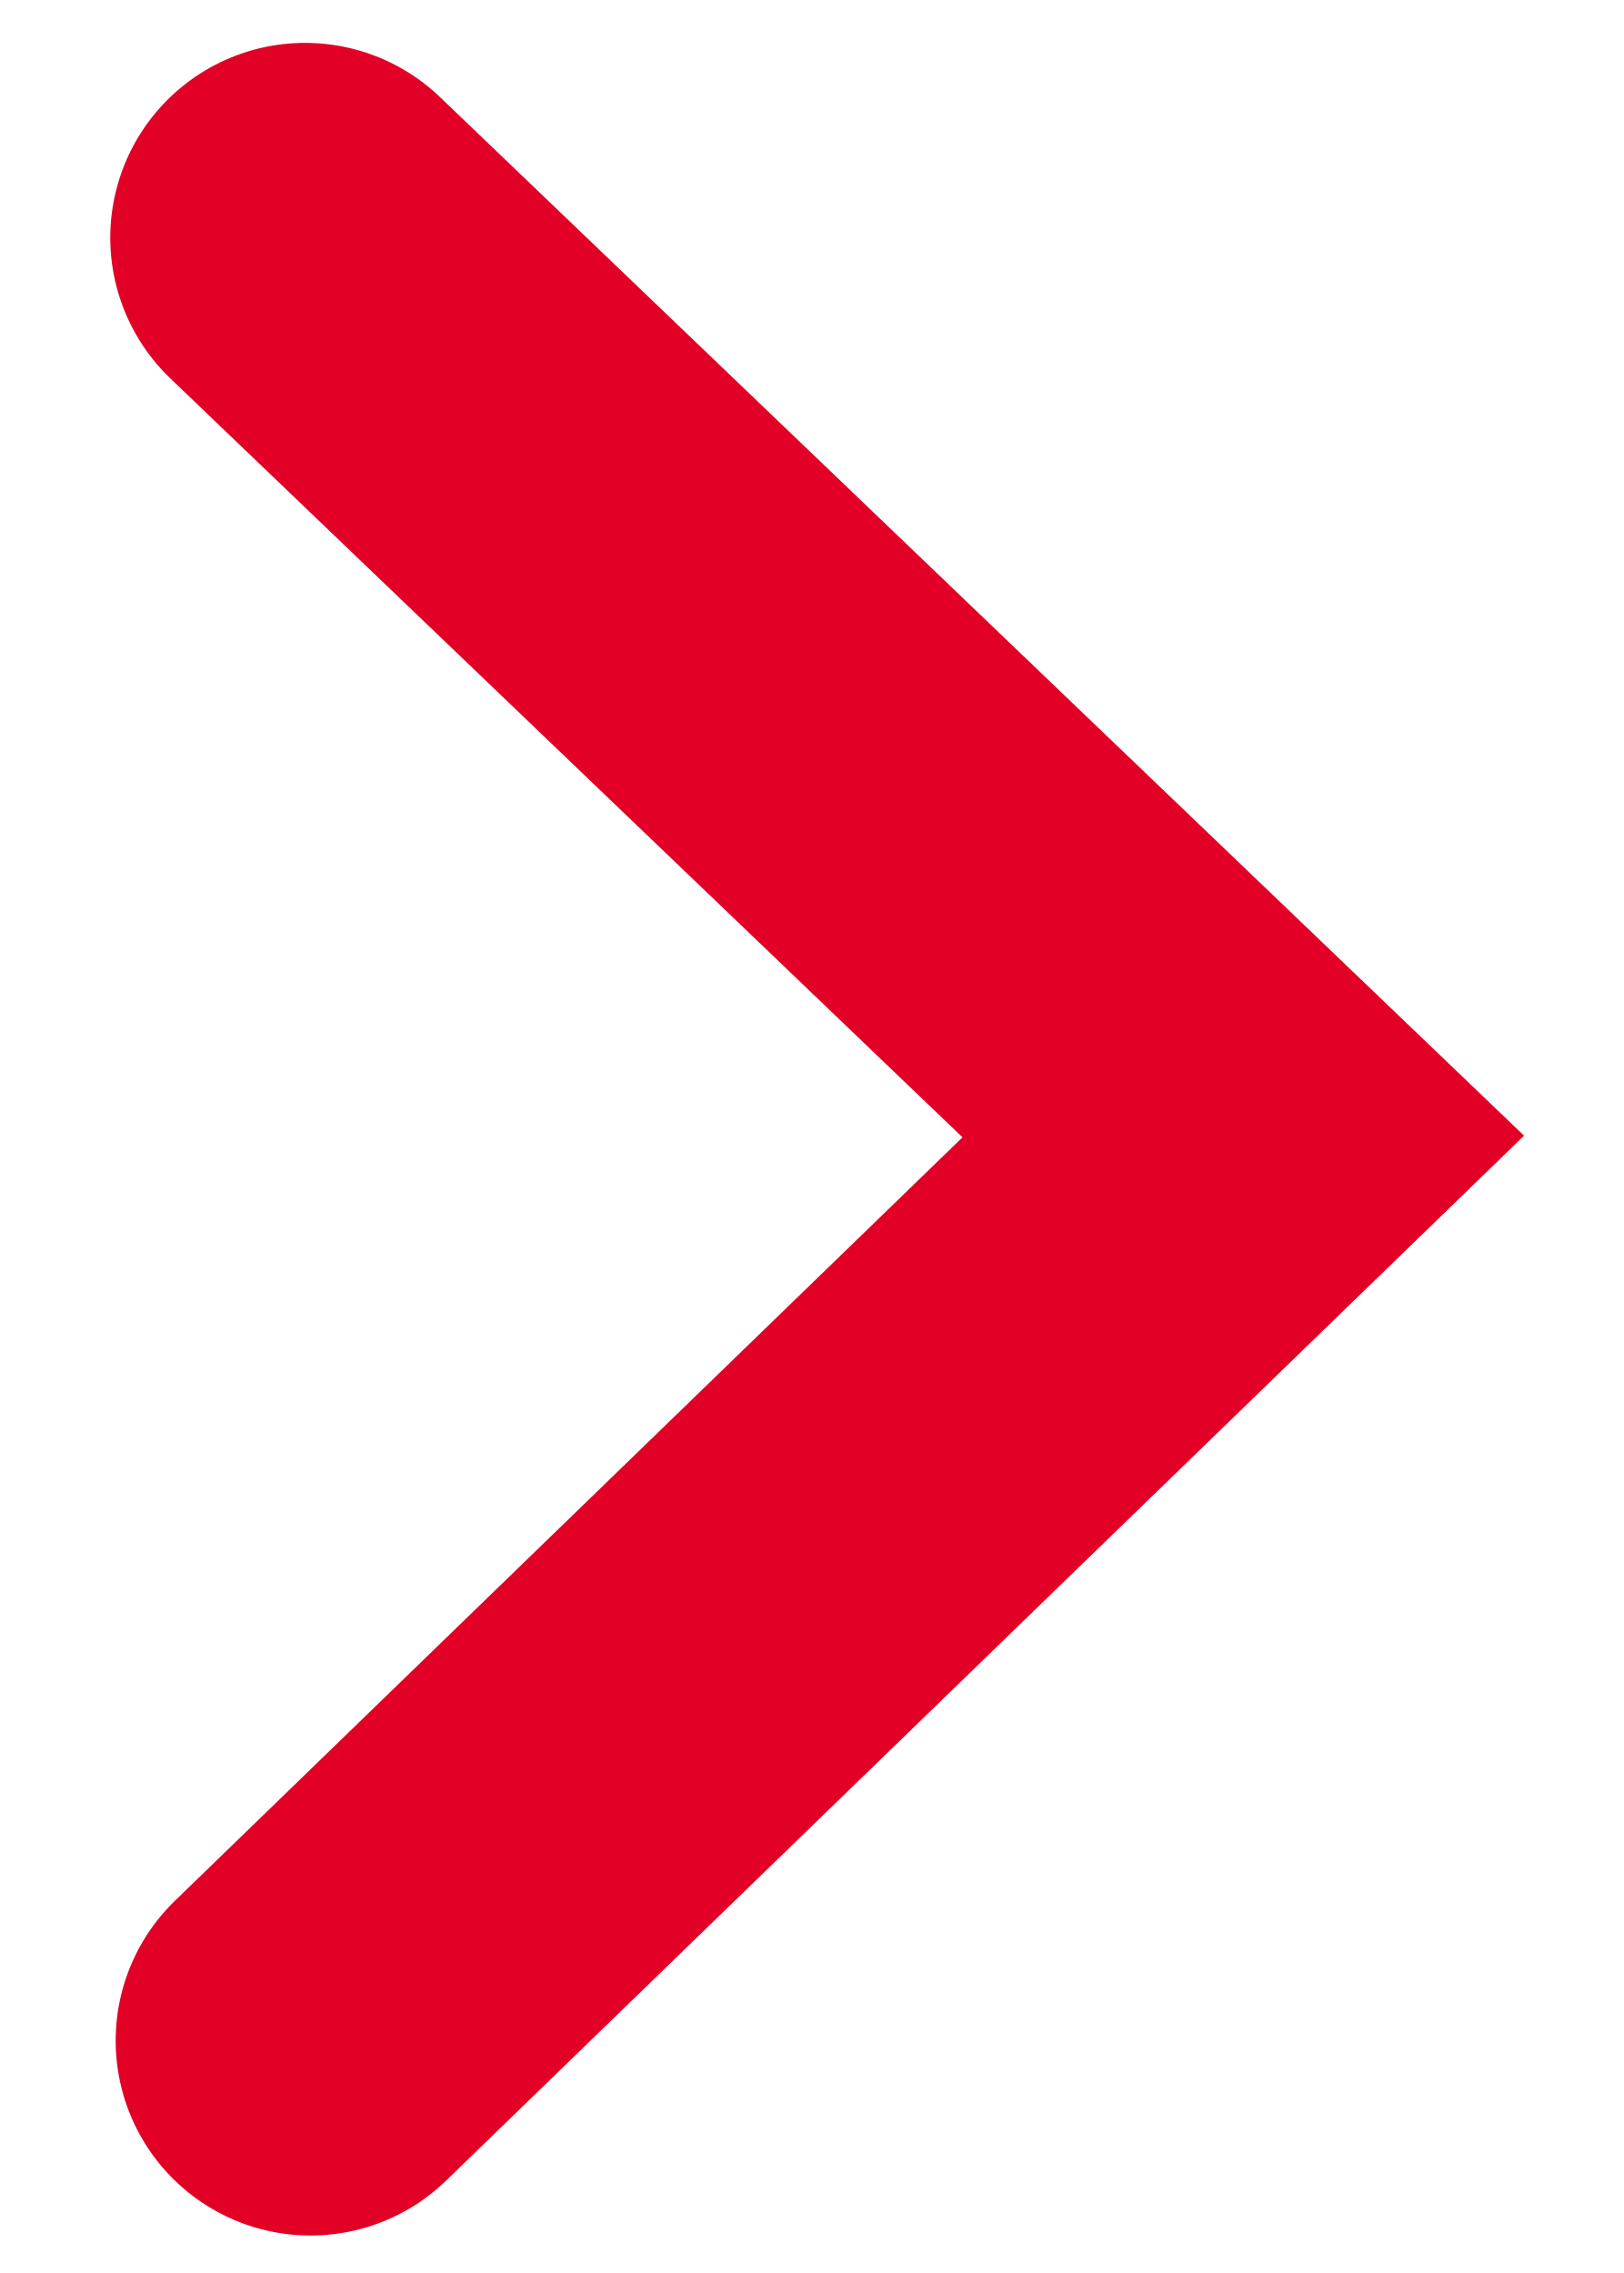
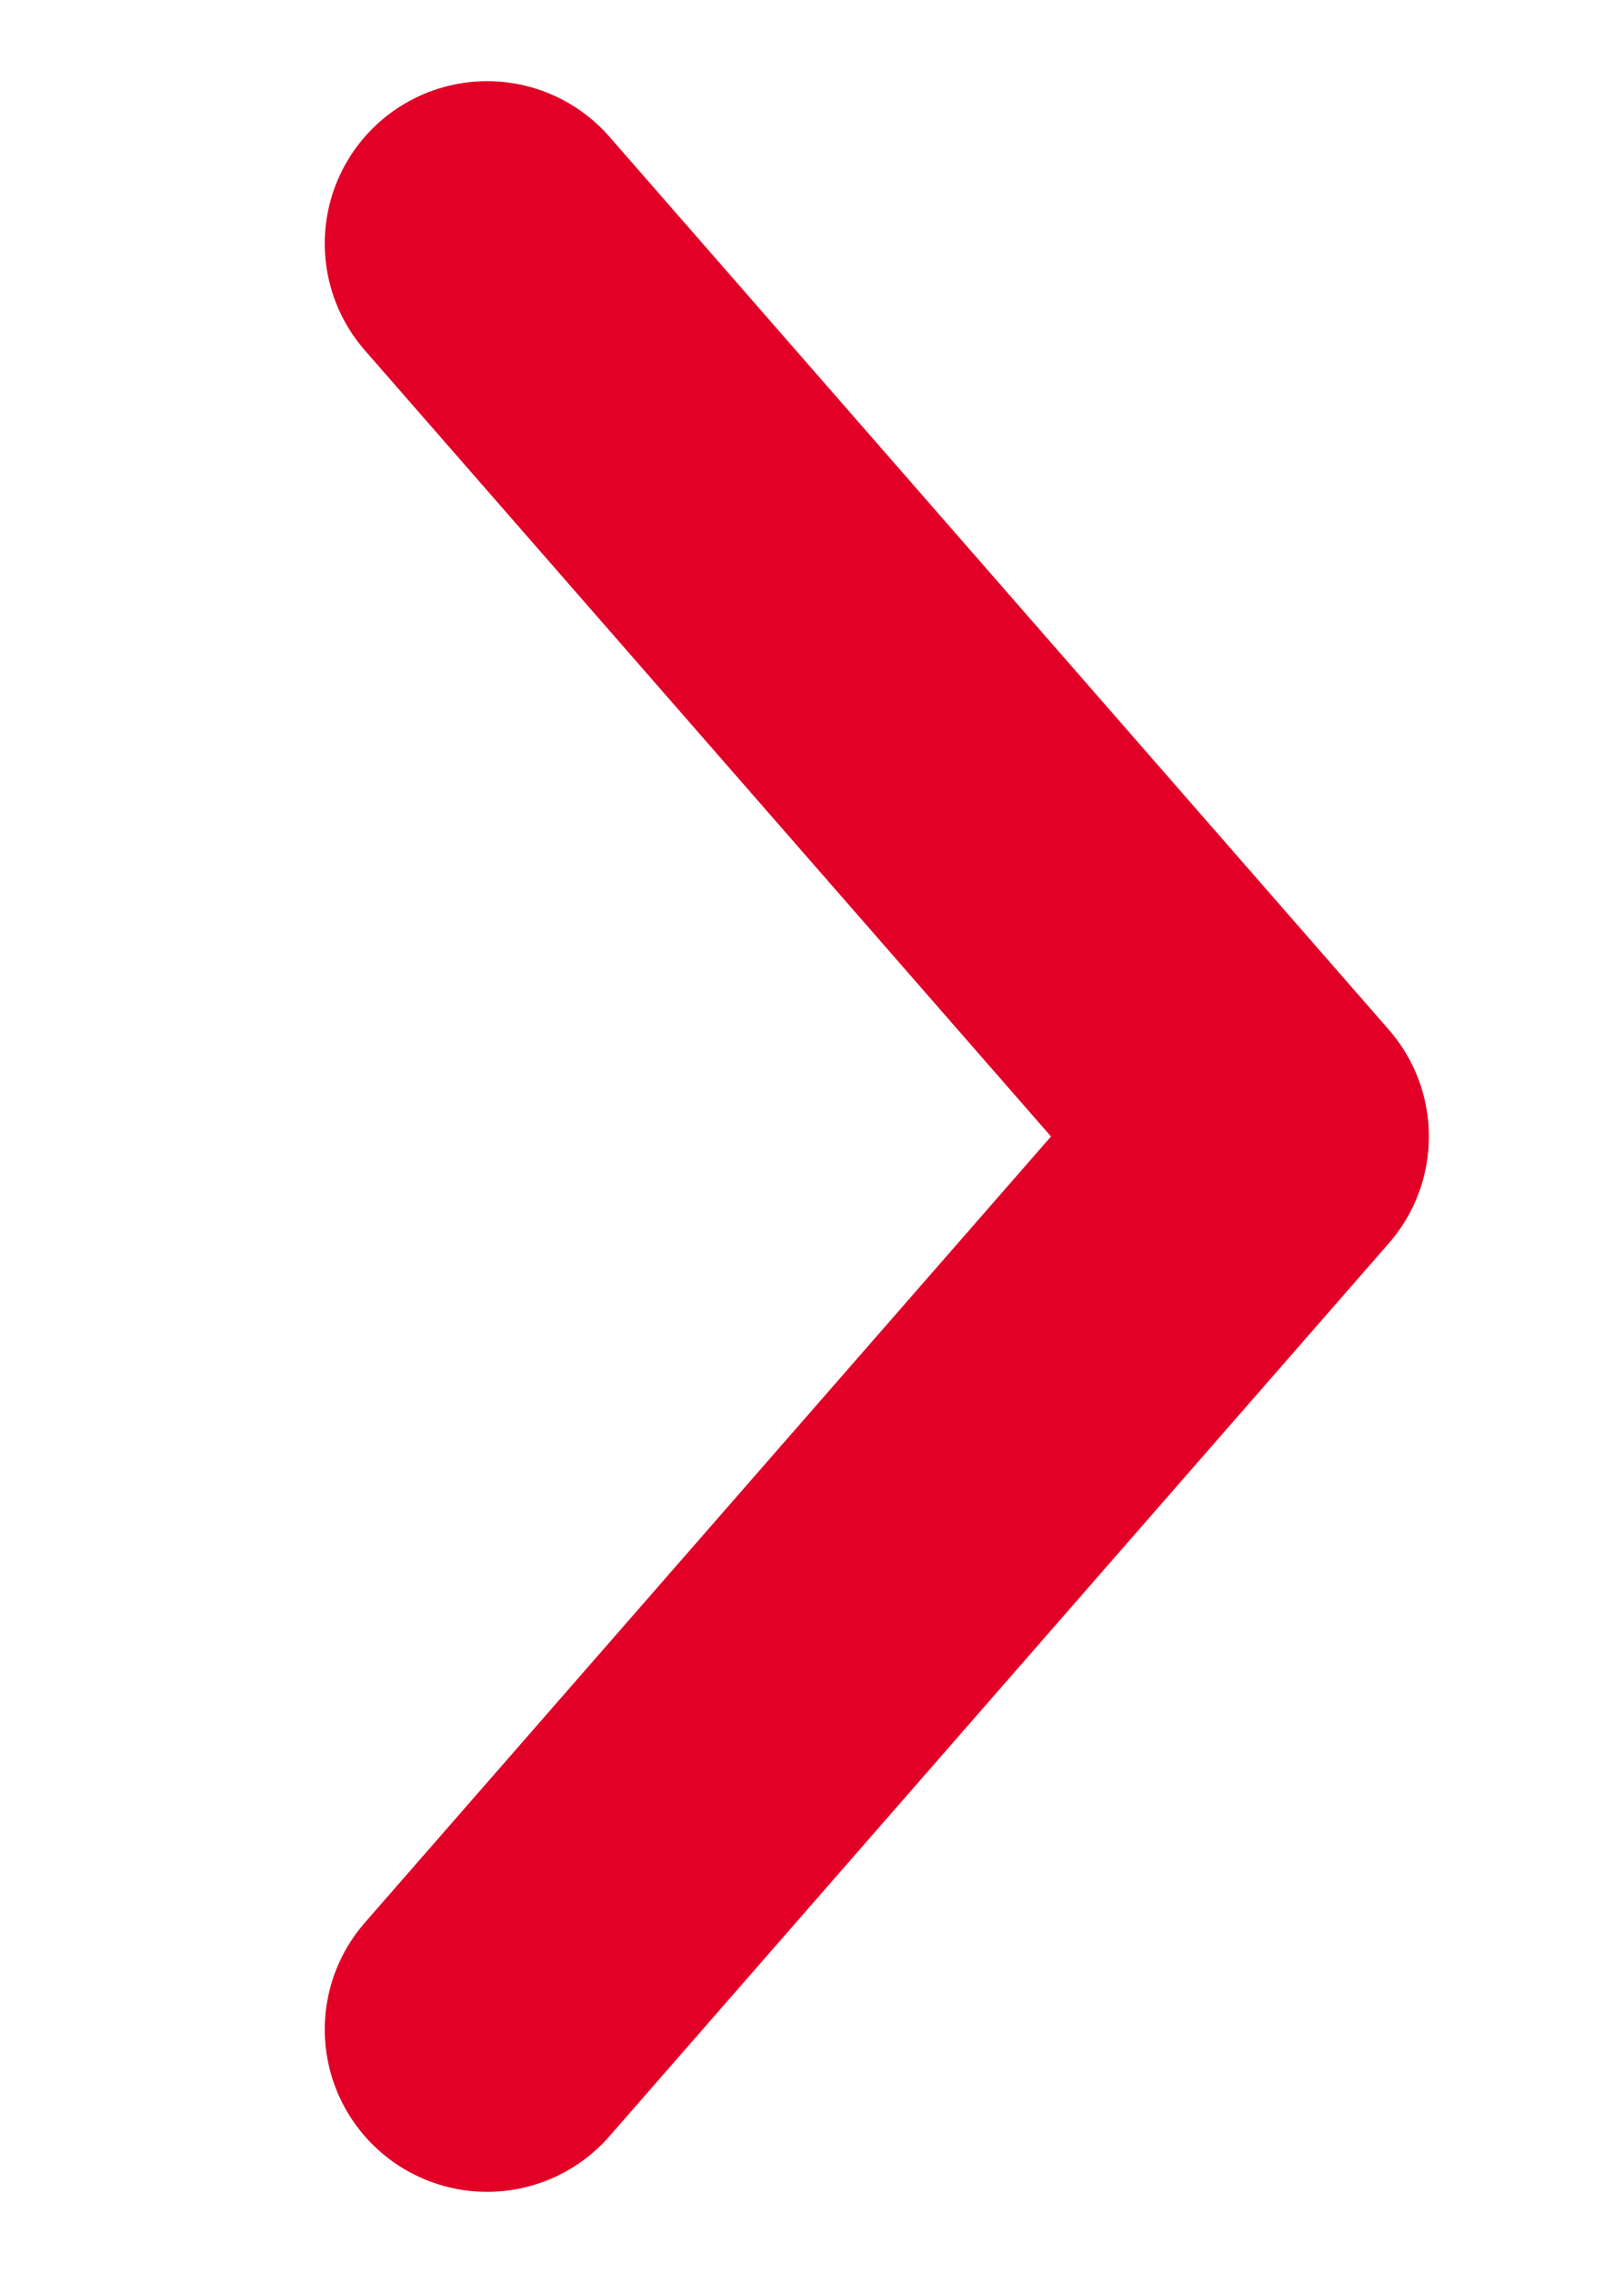
- <svg xmlns="http://www.w3.org/2000/svg" width="10px" height="14px" viewBox="0 0 10 14" version="1.1">
-   <g id="Page-1" stroke="none" stroke-width="1" fill="none" fill-rule="evenodd" stroke-linecap="round">
-     <g id="01" transform="translate(-630, -1936)" stroke="#E20026" stroke-width="2.4">
-       <polyline id="Line-4-Copy-27" transform="translate(632, 1943) rotate(-135) translate(-632, -1943) " points="628.124 1939 628 1947 636 1946.829" />
-     </g>
-   </g>
+ <svg xmlns="http://www.w3.org/2000/svg" width="10px" height="14px" viewBox="0 0 10 14" fill="none">
+   <polyline points="3,1.5 7.8,7 3,12.5" stroke="#E20026" stroke-width="2" stroke-linecap="round" stroke-linejoin="round" />
</svg>
